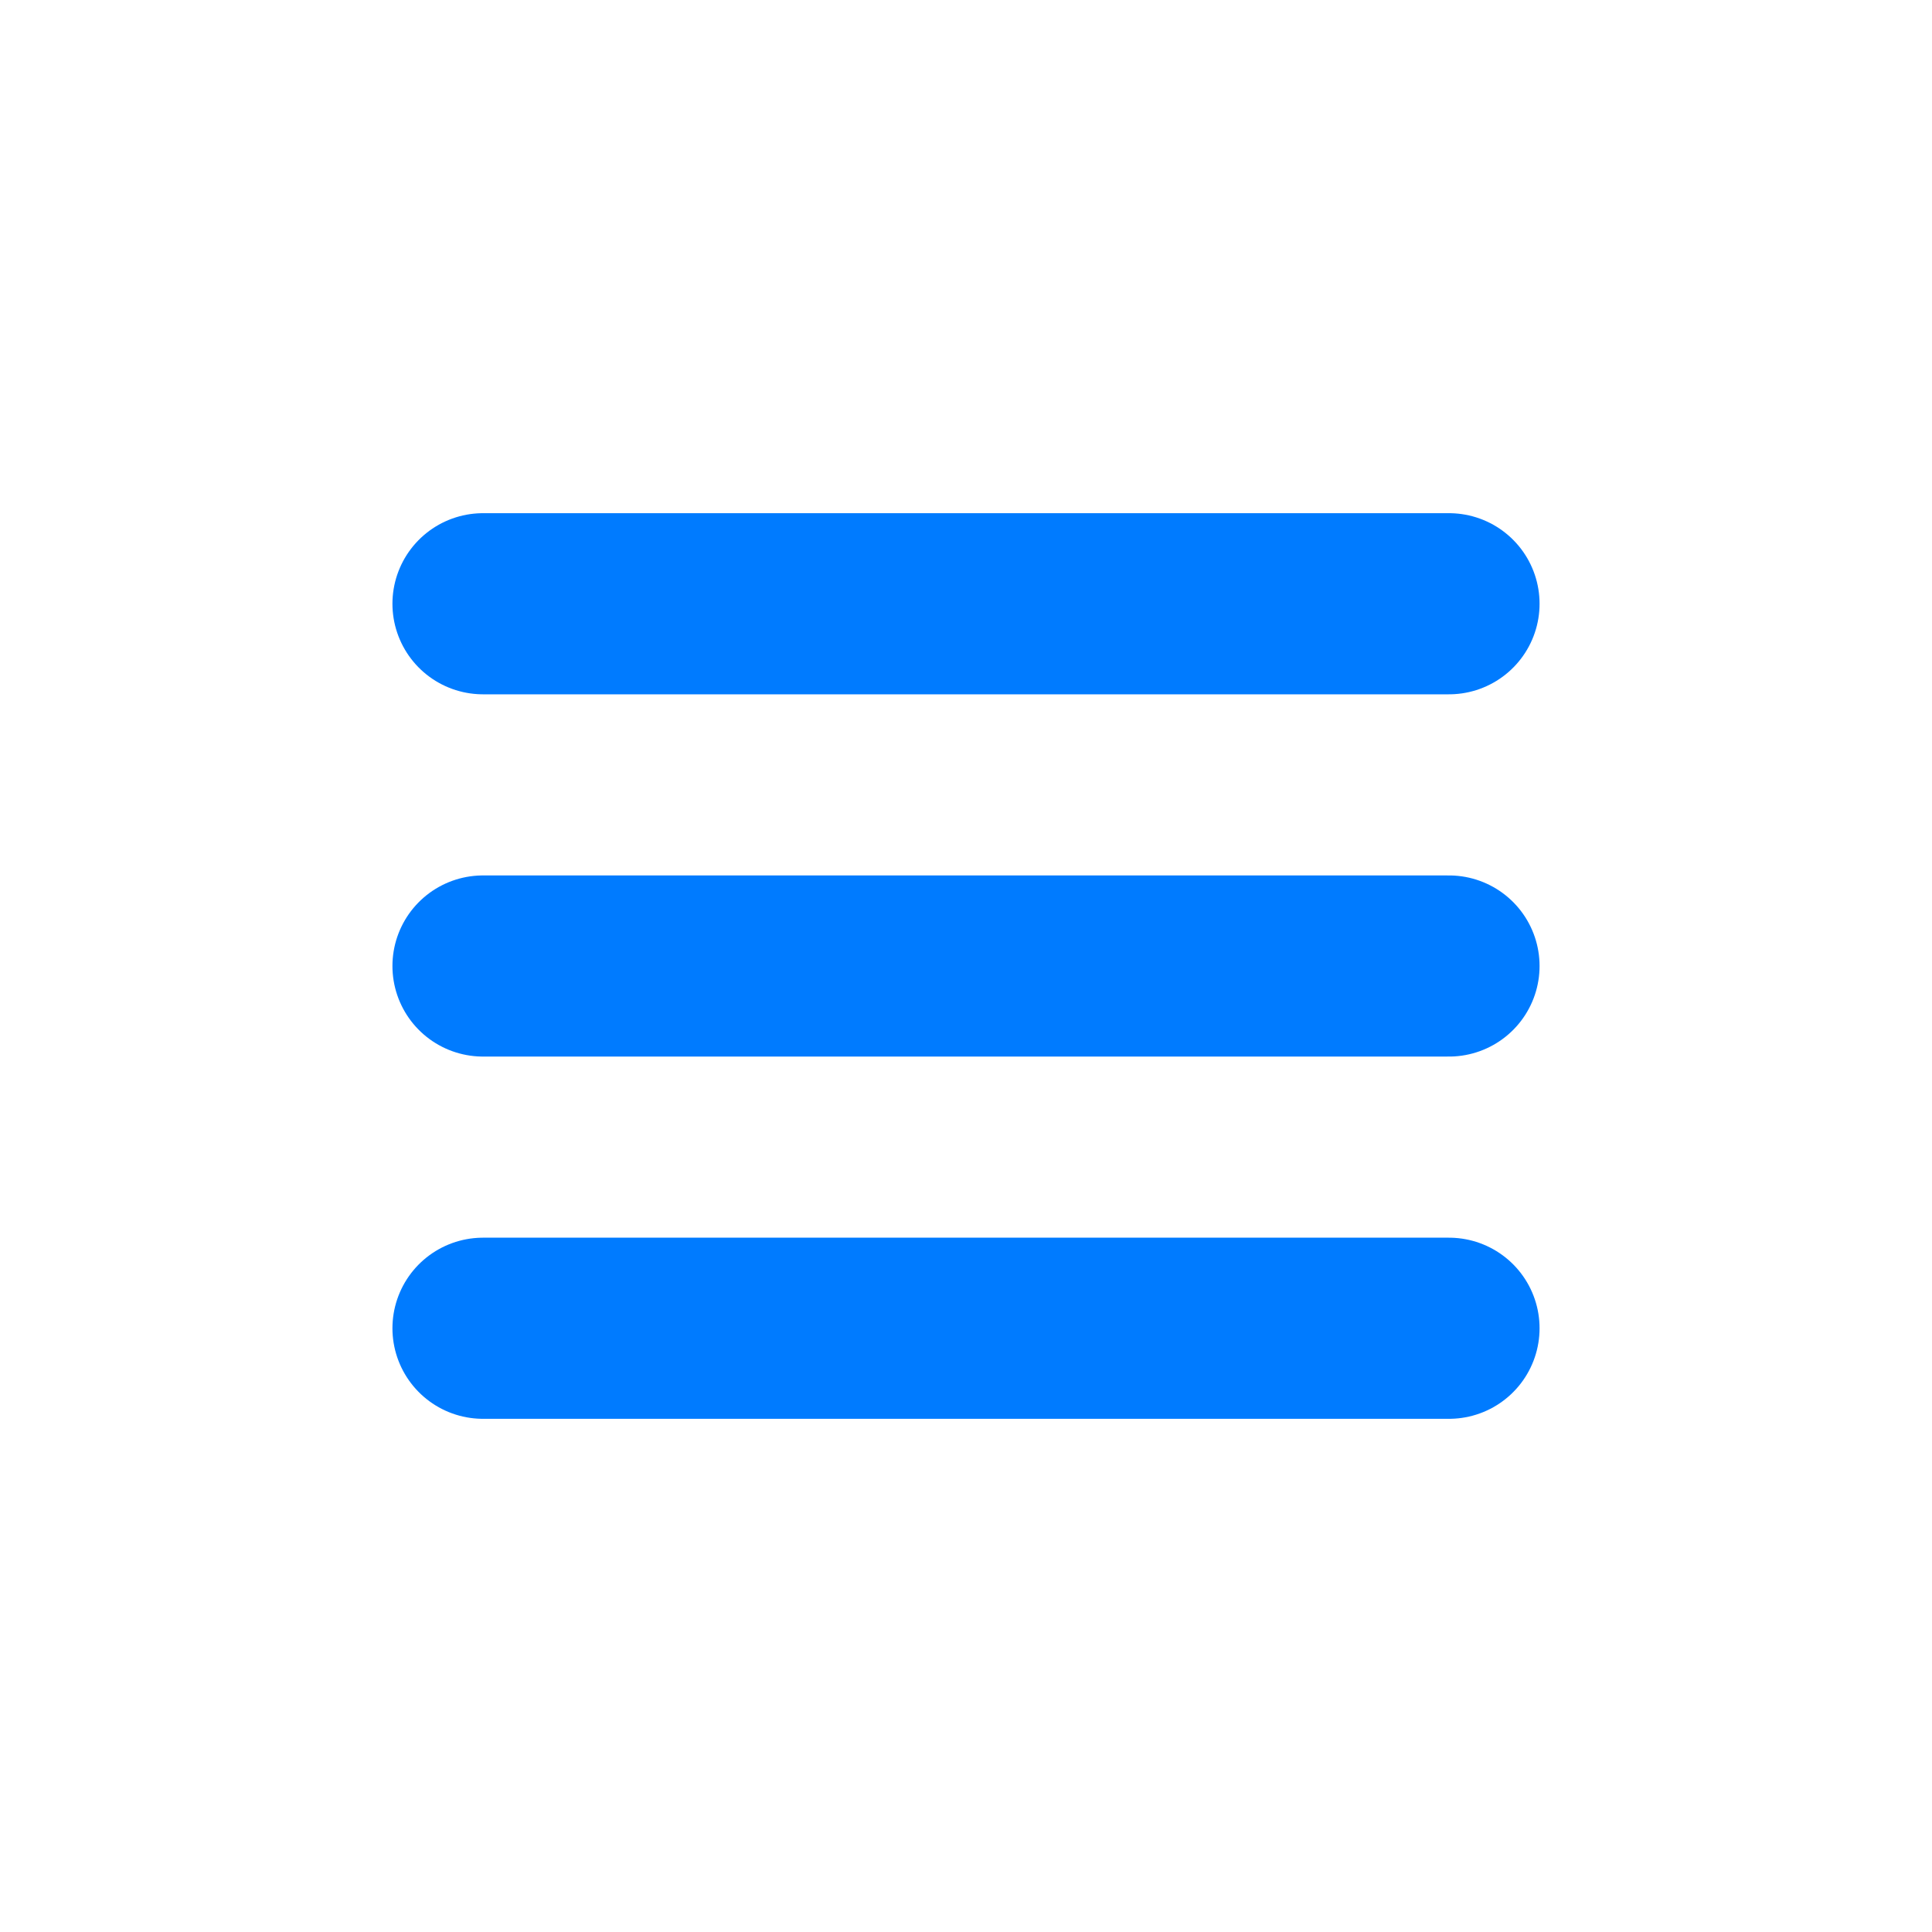
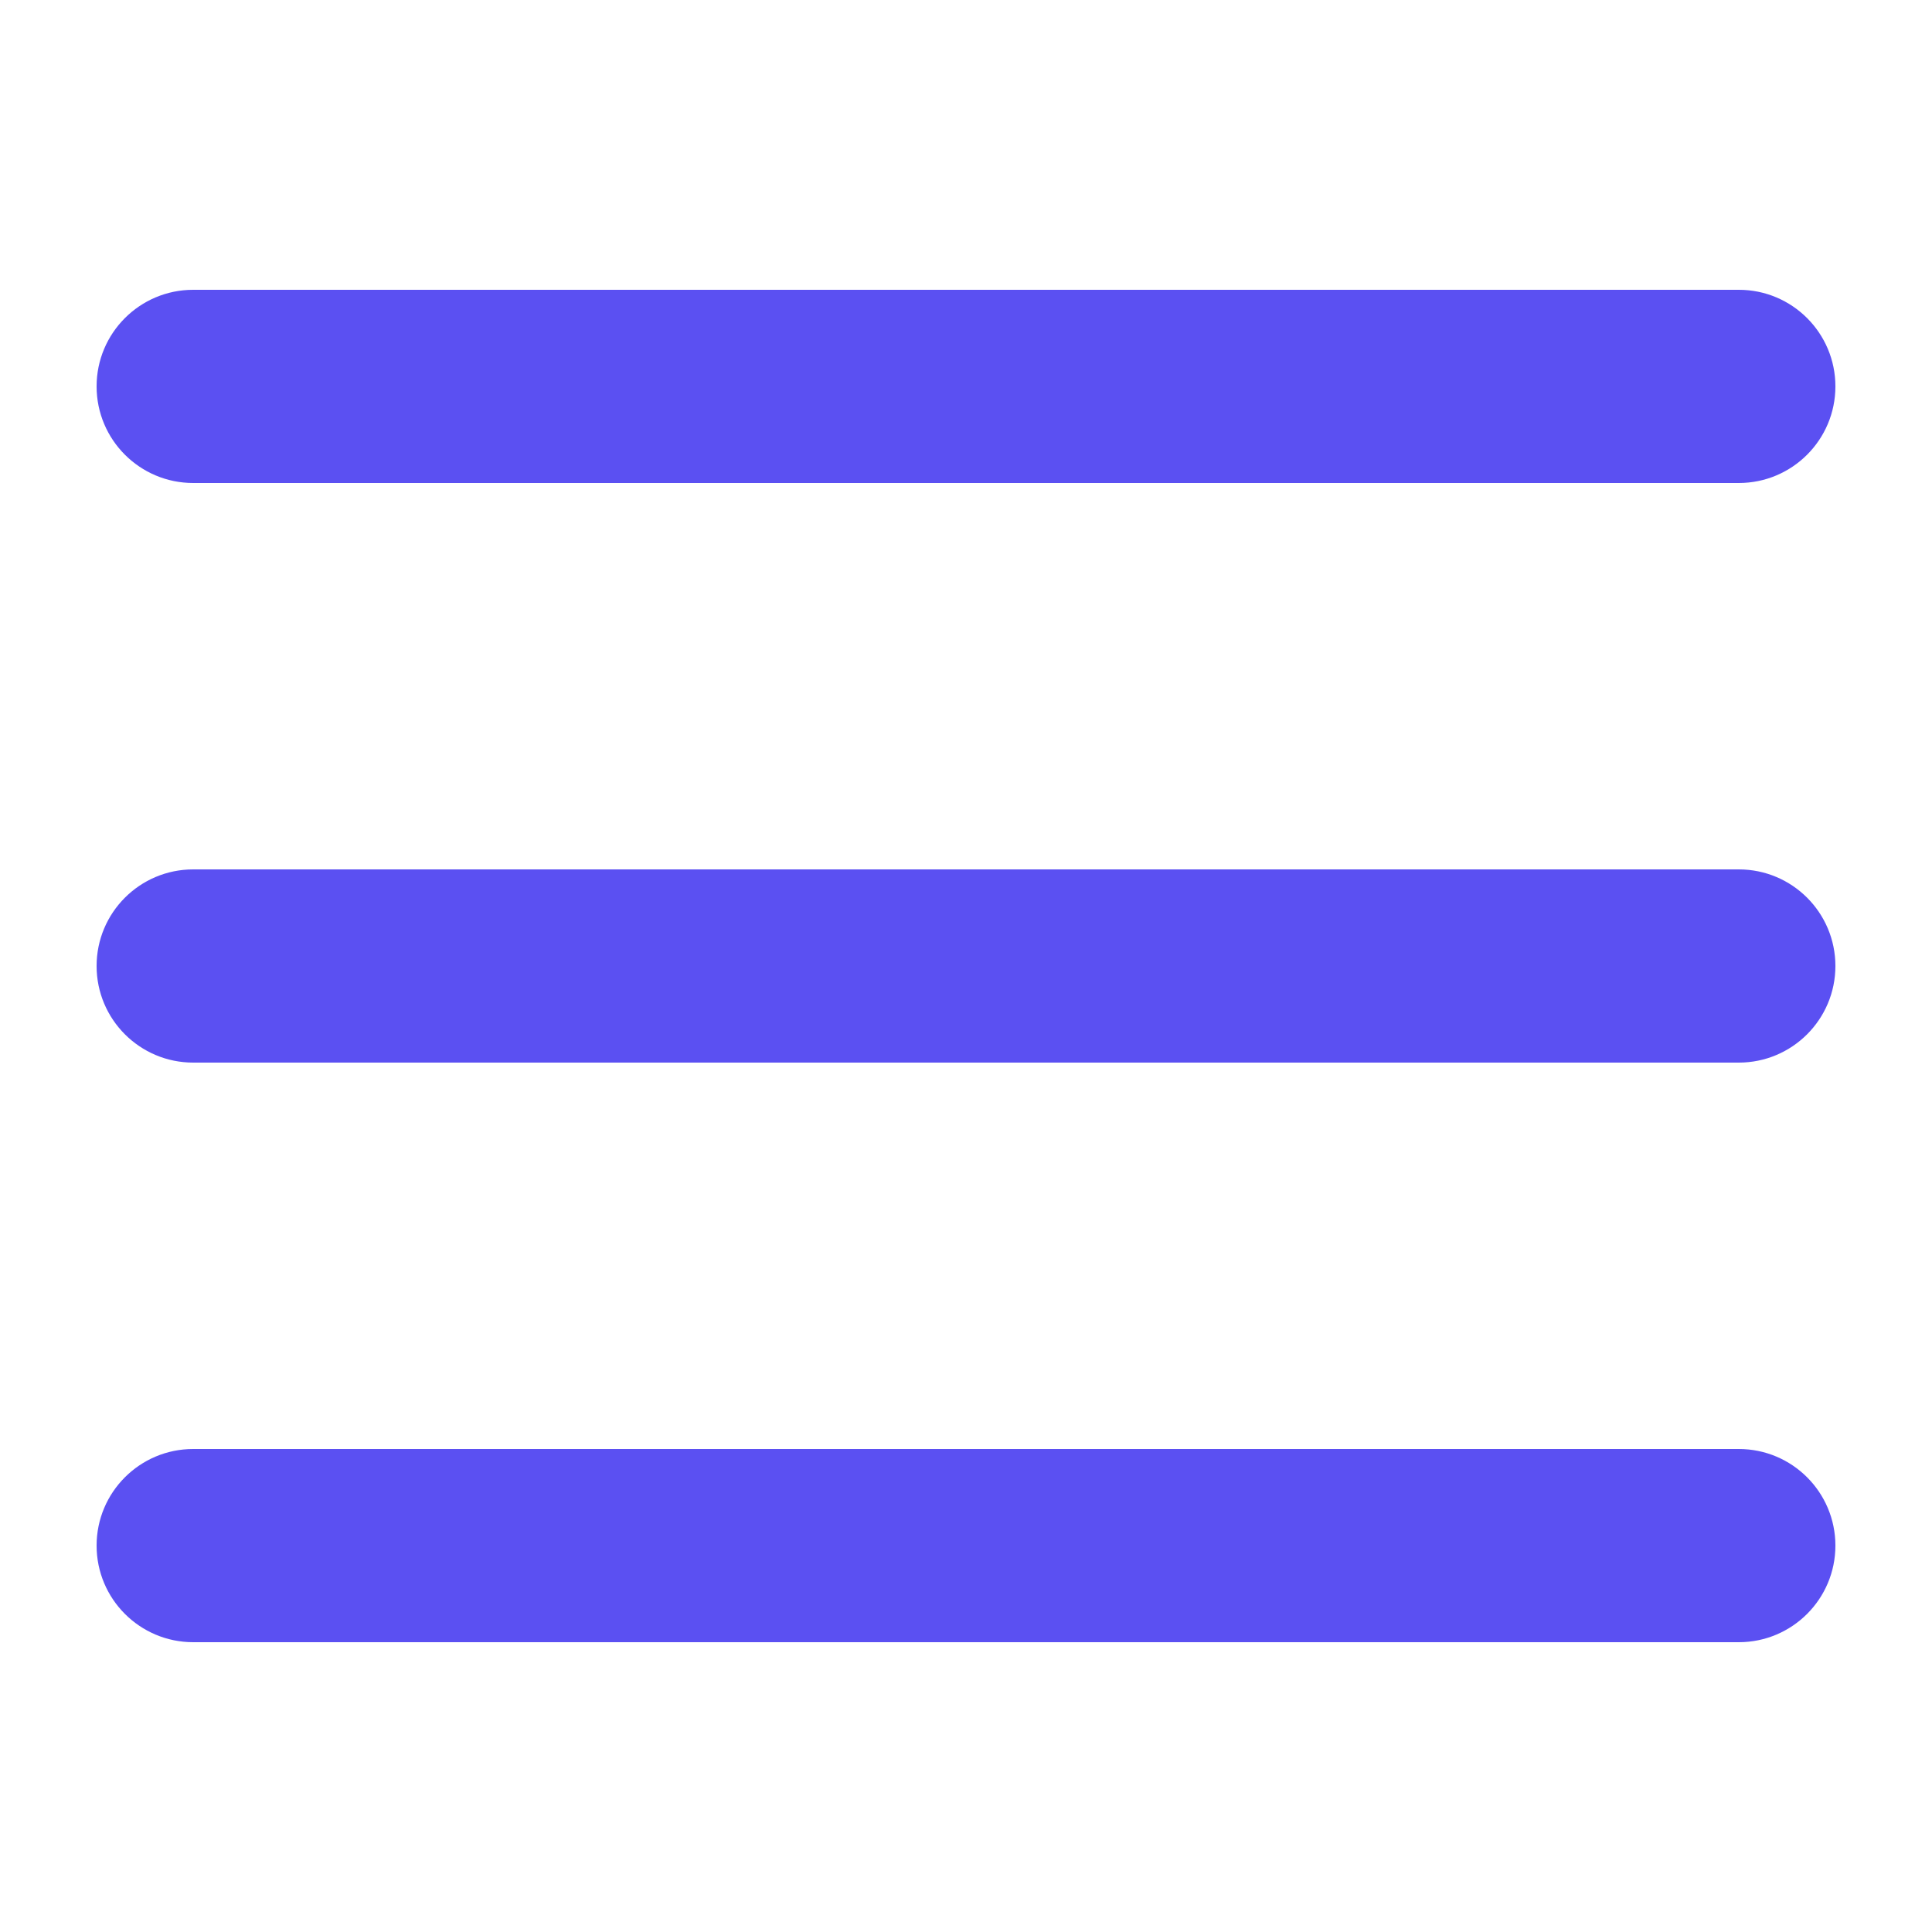
- <svg xmlns="http://www.w3.org/2000/svg" width="64" height="64" viewBox="0 0 64 64" fill="none">
-   <line x1="16" y1="20" x2="48" y2="20" stroke="#007BFF" stroke-width="6" stroke-linecap="round" />
-   <line x1="16" y1="32" x2="48" y2="32" stroke="#007BFF" stroke-width="6" stroke-linecap="round" />
-   <line x1="16" y1="44" x2="48" y2="44" stroke="#007BFF" stroke-width="6" stroke-linecap="round" />
+ <svg xmlns="http://www.w3.org/2000/svg" width="800px" height="800px" viewBox="0 0 20 20" fill="none">
+   <path fill="#5b50f2" fill-rule="evenodd" d="M19 4a1 1 0 01-1 1H2a1 1 0 010-2h16a1 1 0 011 1zm0 6a1 1 0 01-1 1H2a1 1 0 110-2h16a1 1 0 011 1zm-1 7a1 1 0 100-2H2a1 1 0 100 2h16z" />
</svg>
